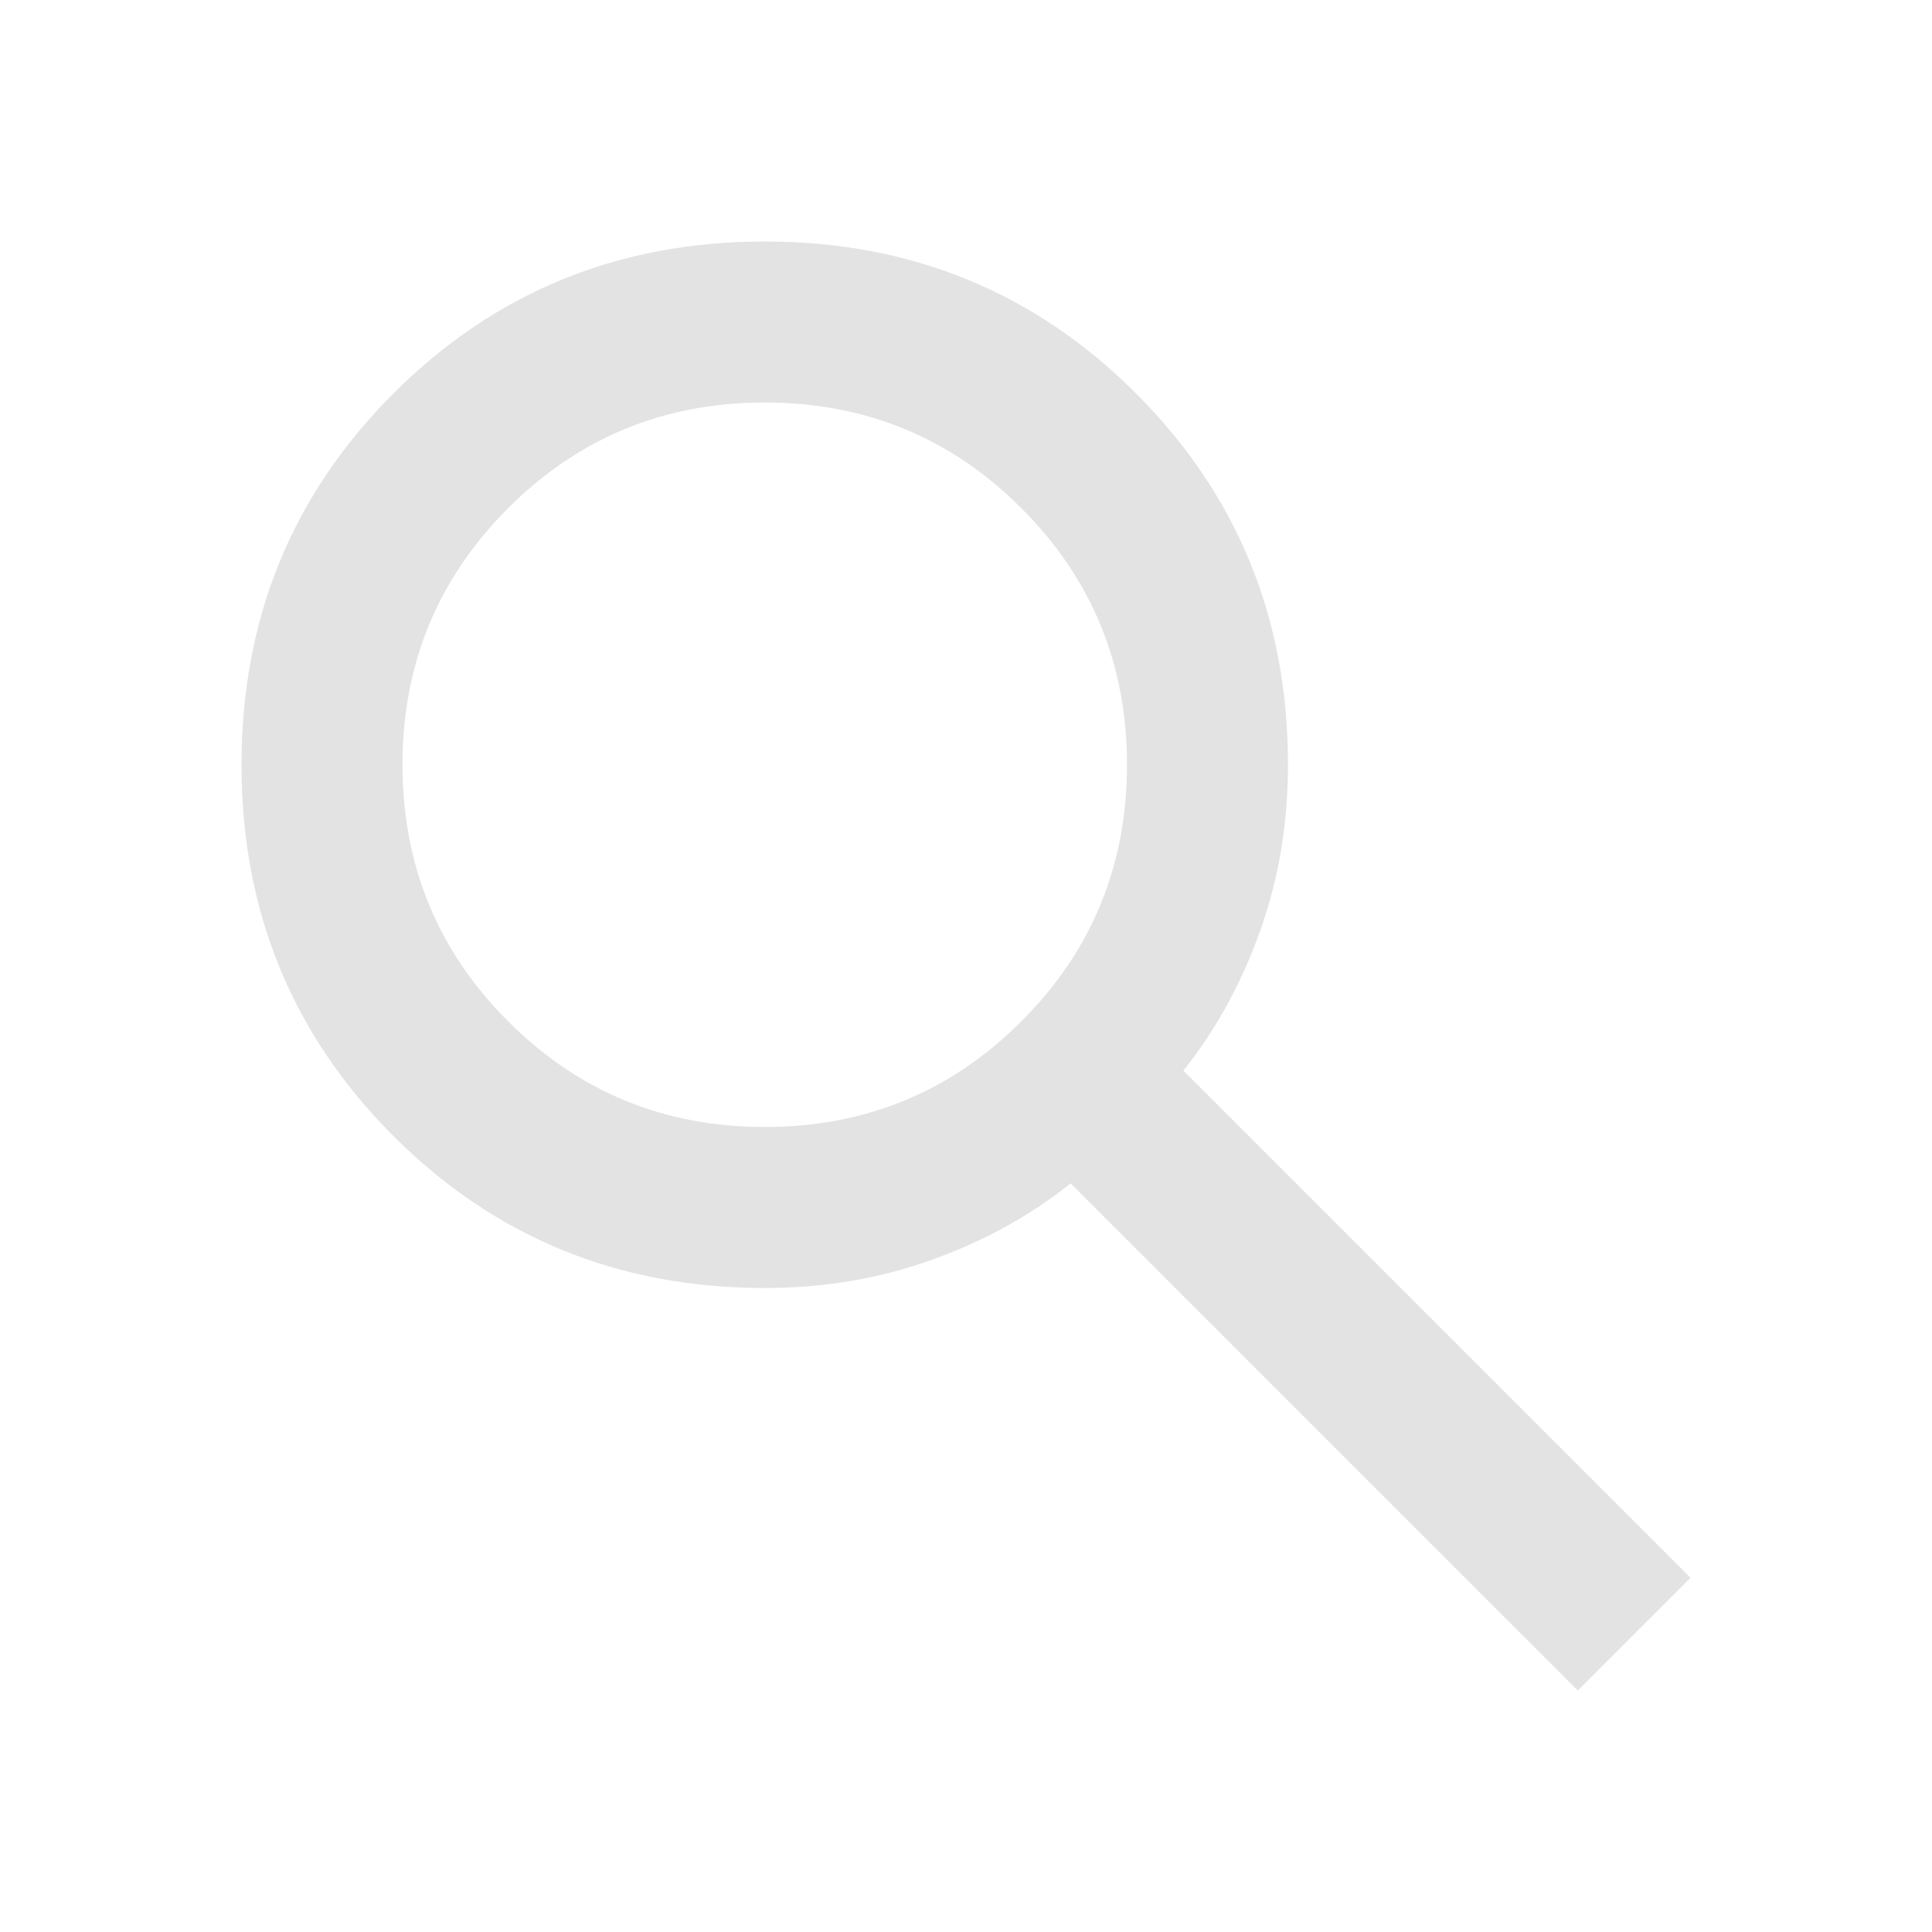
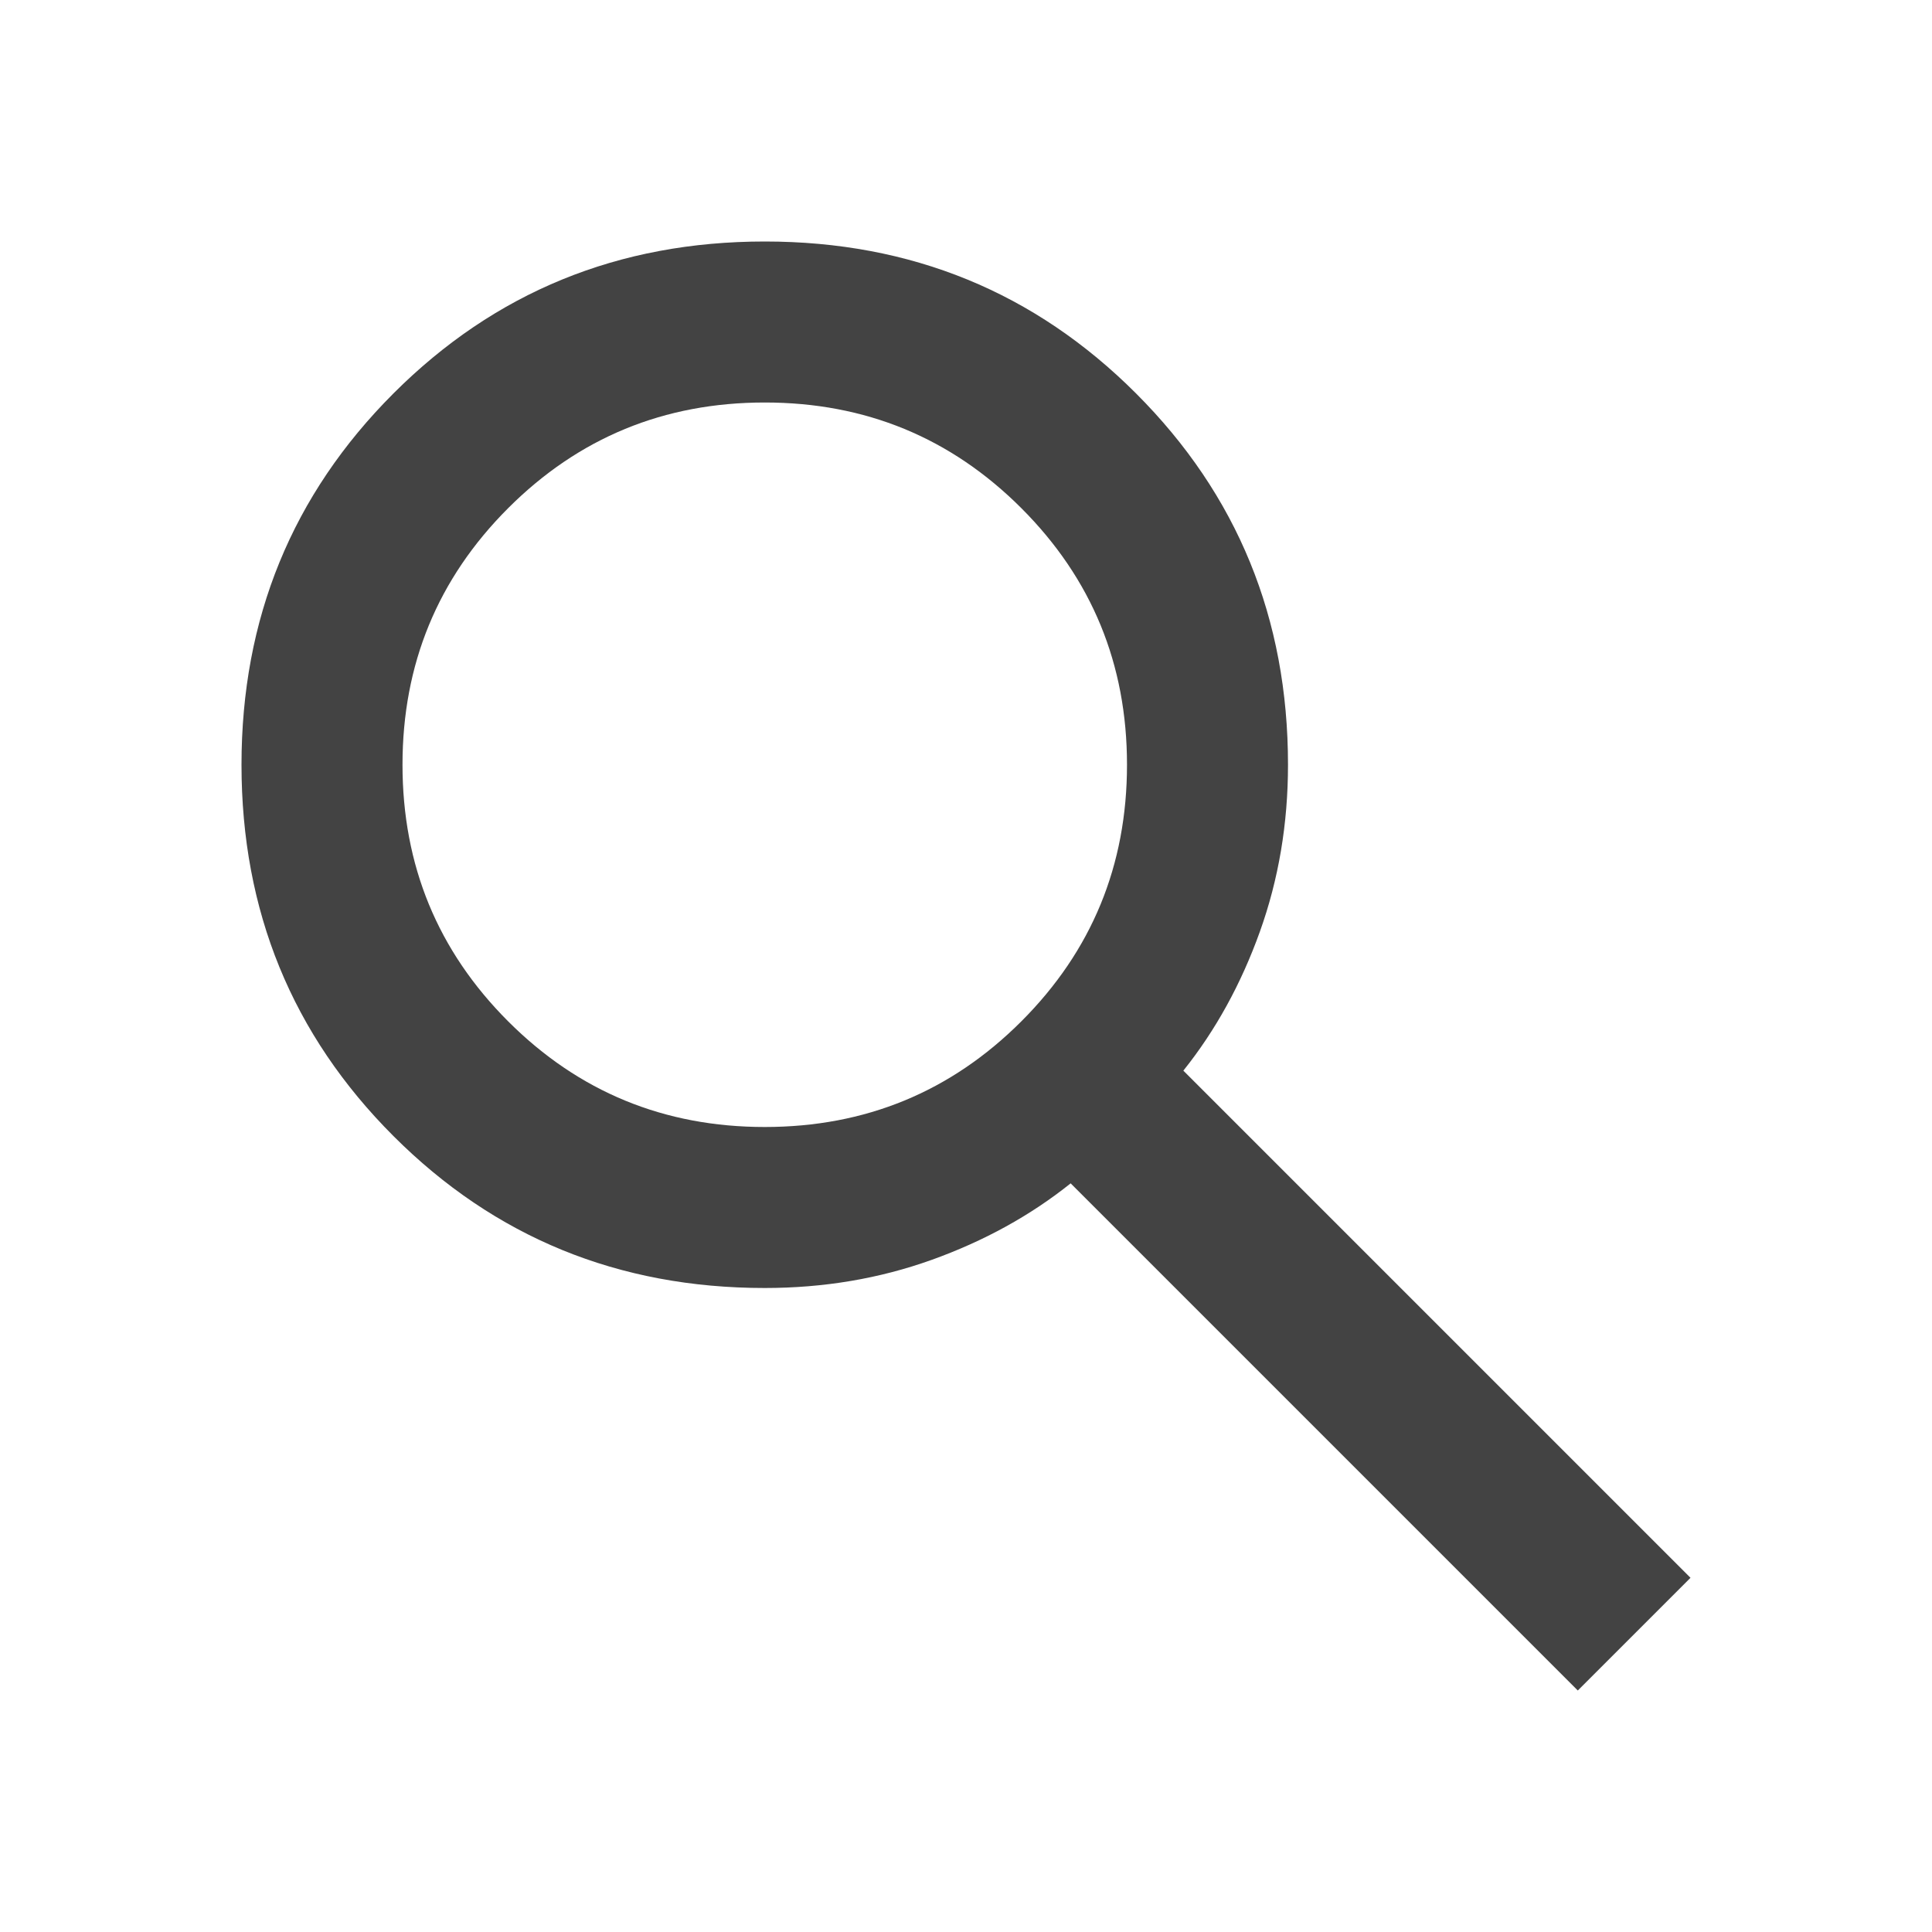
- <svg xmlns="http://www.w3.org/2000/svg" height="24px" viewBox="0 -960 960 960" width="24px" fill="#e3e3e3">
+ <svg xmlns="http://www.w3.org/2000/svg" height="24px" viewBox="0 -960 960 960" width="24px" fill="#434343">
  <path d="M784-120 532-372q-30 24-69 38t-83 14q-109 0-184.5-75.5T120-580q0-109 75.5-184.5T380-840q109 0 184.5 75.5T640-580q0 44-14 83t-38 69l252 252-56 56ZM380-400q75 0 127.5-52.5T560-580q0-75-52.5-127.5T380-760q-75 0-127.5 52.5T200-580q0 75 52.5 127.5T380-400Z" />
</svg>
